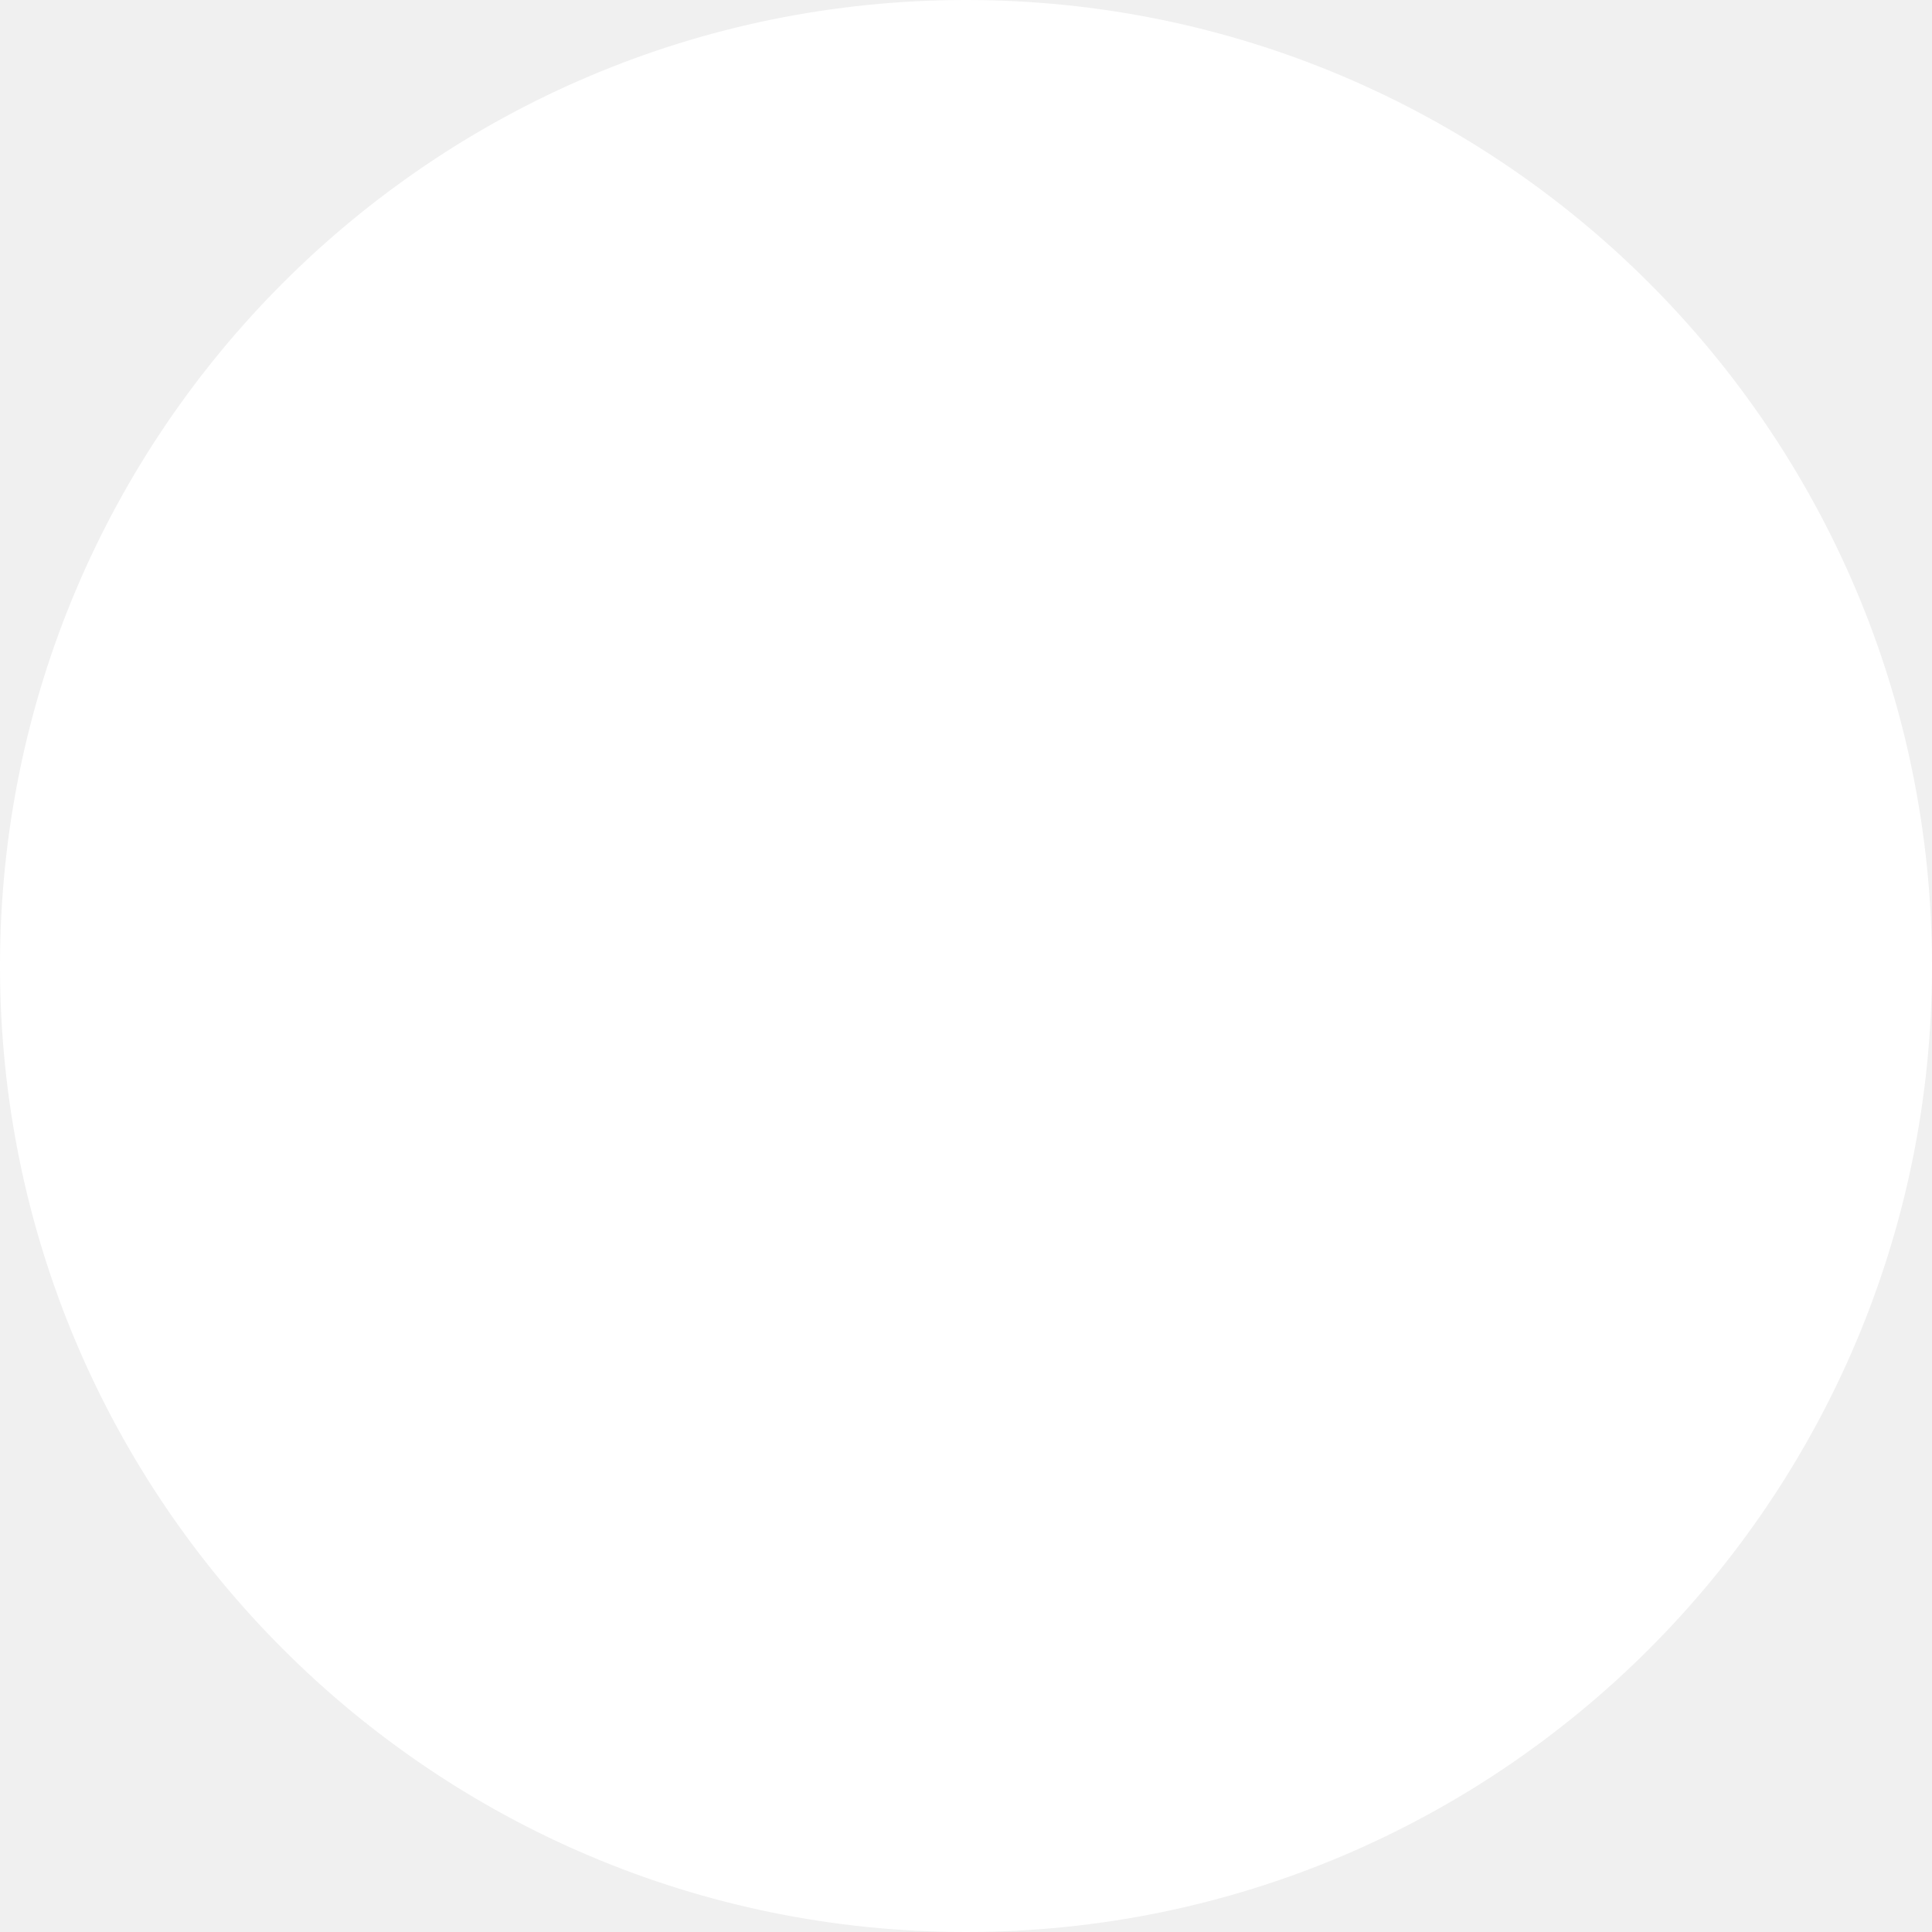
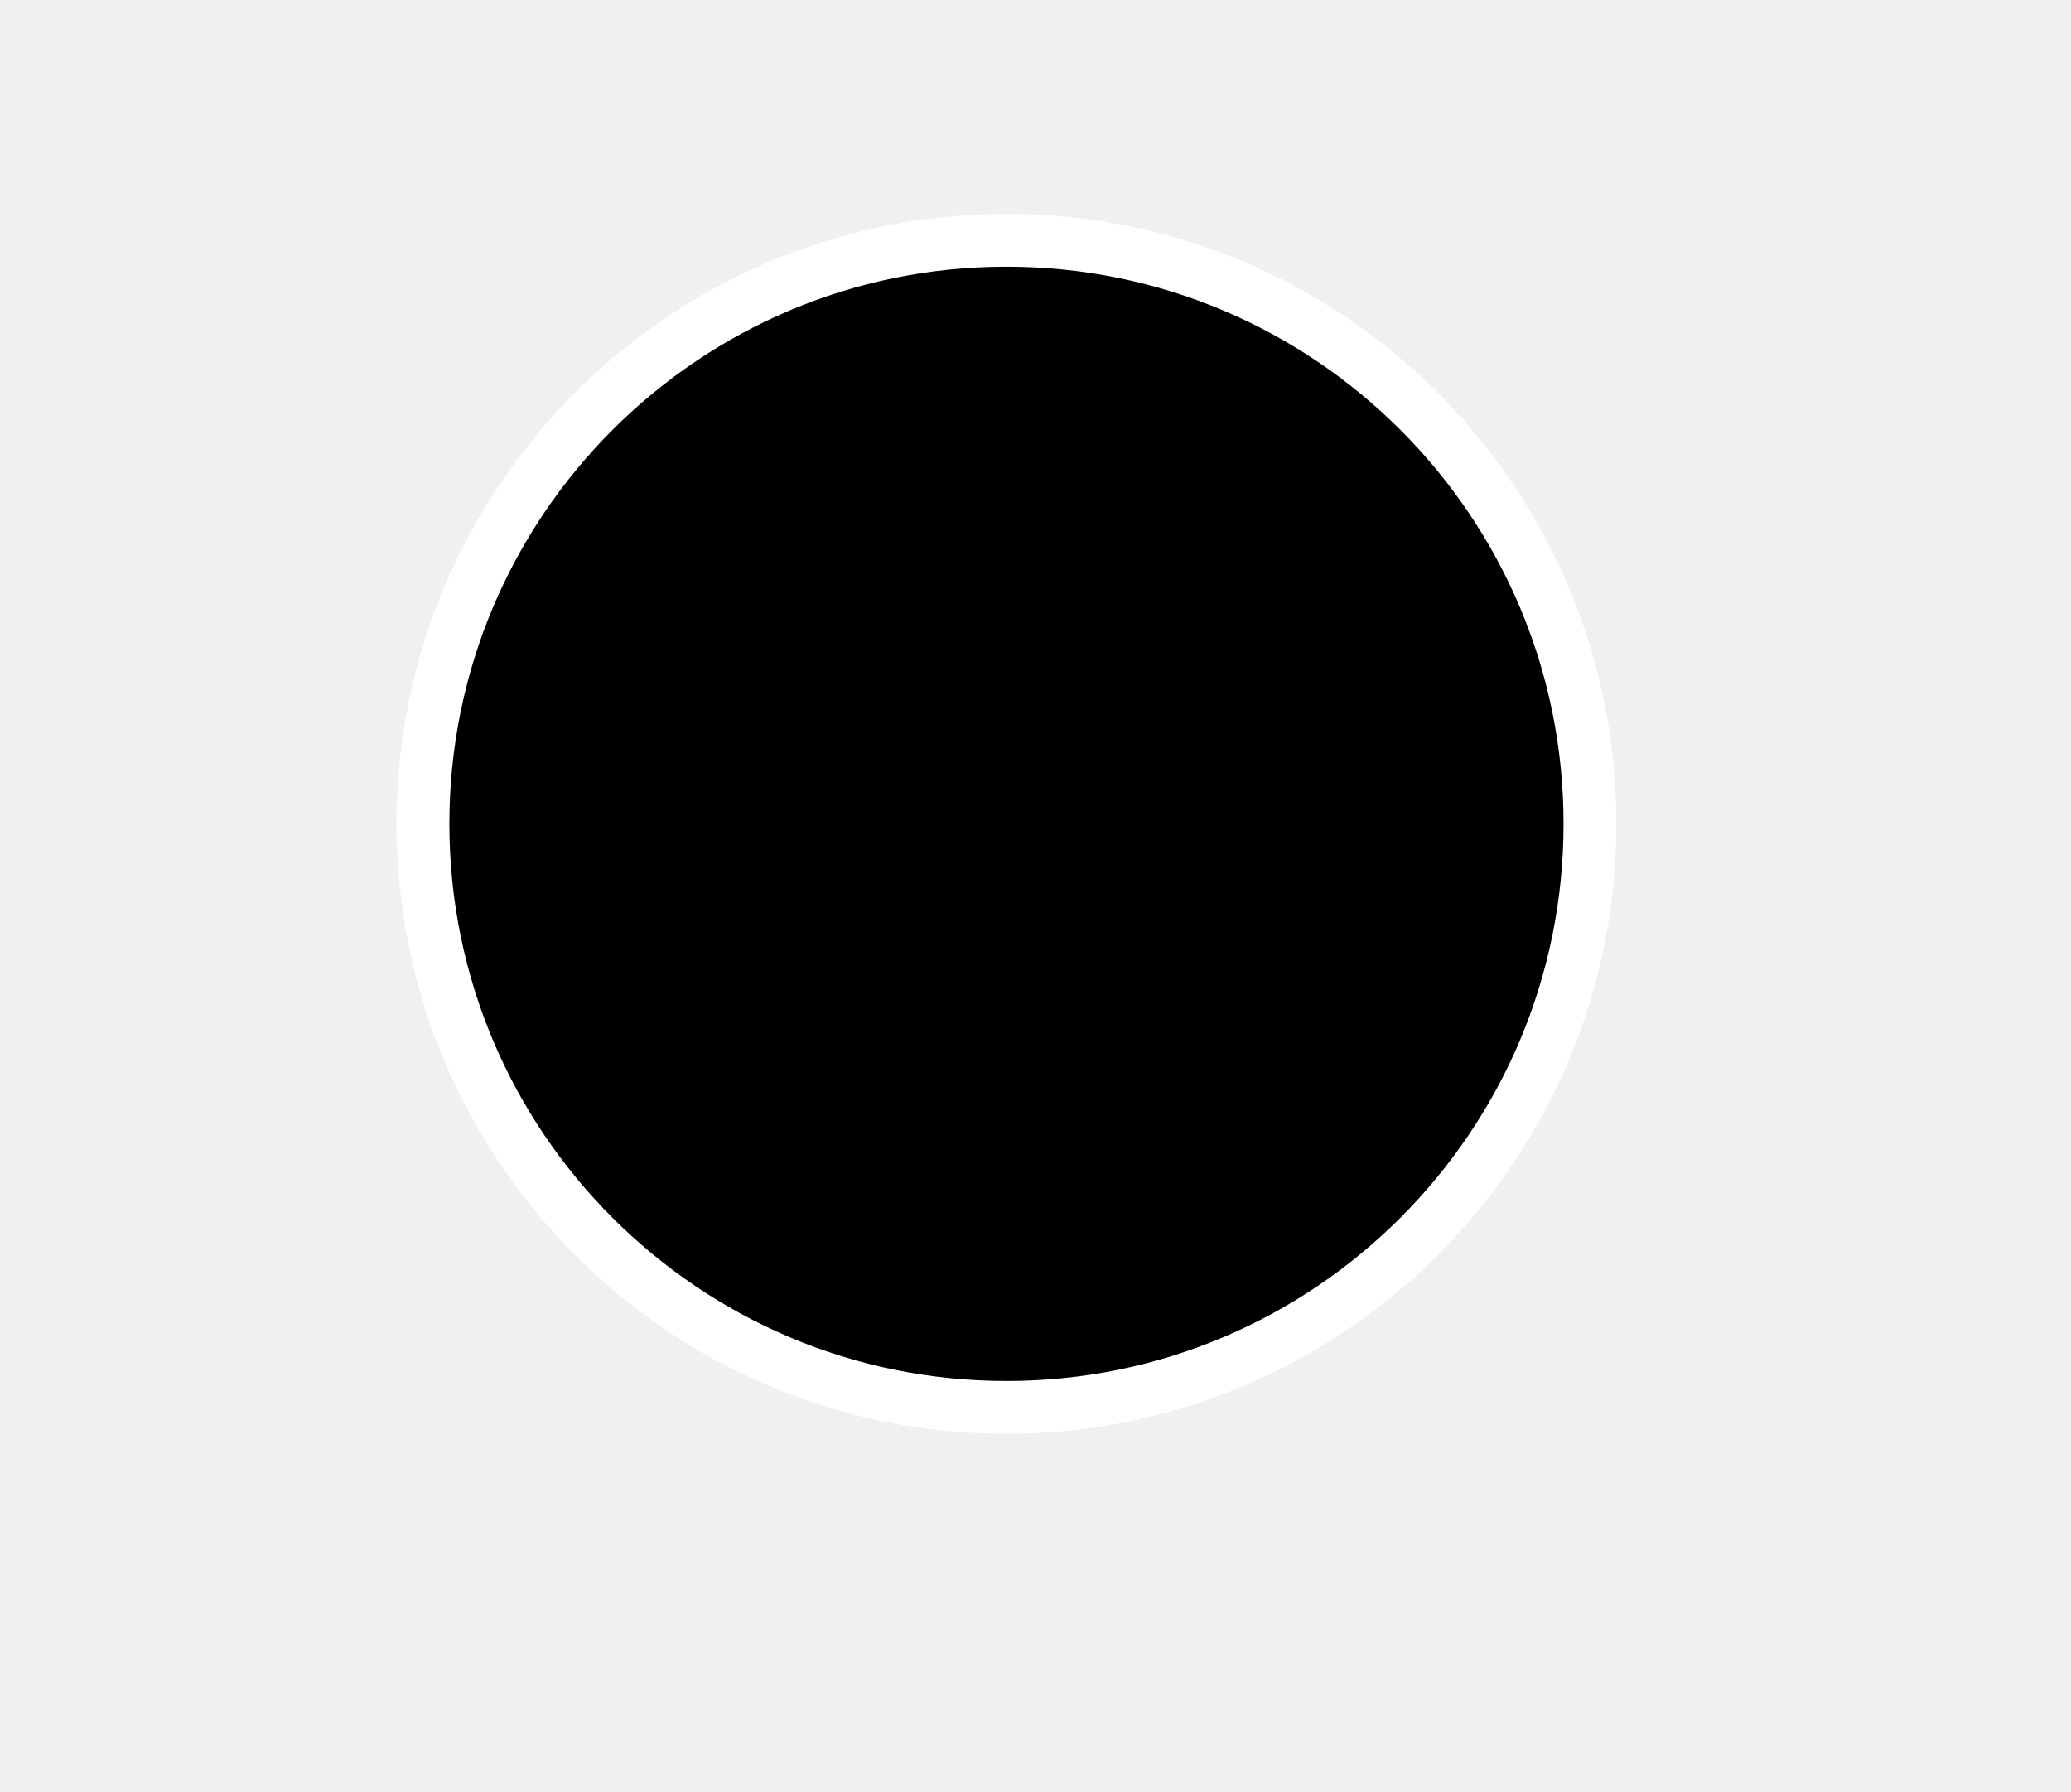
- <svg xmlns="http://www.w3.org/2000/svg" id="Fuel" viewBox="0 0 23.1 23.1">
+ <svg xmlns="http://www.w3.org/2000/svg" id="Fuel" viewBox="0 0 39.22 33.92">
  <defs>
    <style>
      .cls-1 {
-         fill: #fff;
+         fill: #000;
        stroke: #fff;
        stroke-miterlimit: 10;
      }
    </style>
  </defs>
-   <circle class="cls-1" cx="11.55" cy="11.55" r="11.05" />
+   <circle class="cls-1" cx="19.06" cy="15.6" r="11.05" />
</svg>
